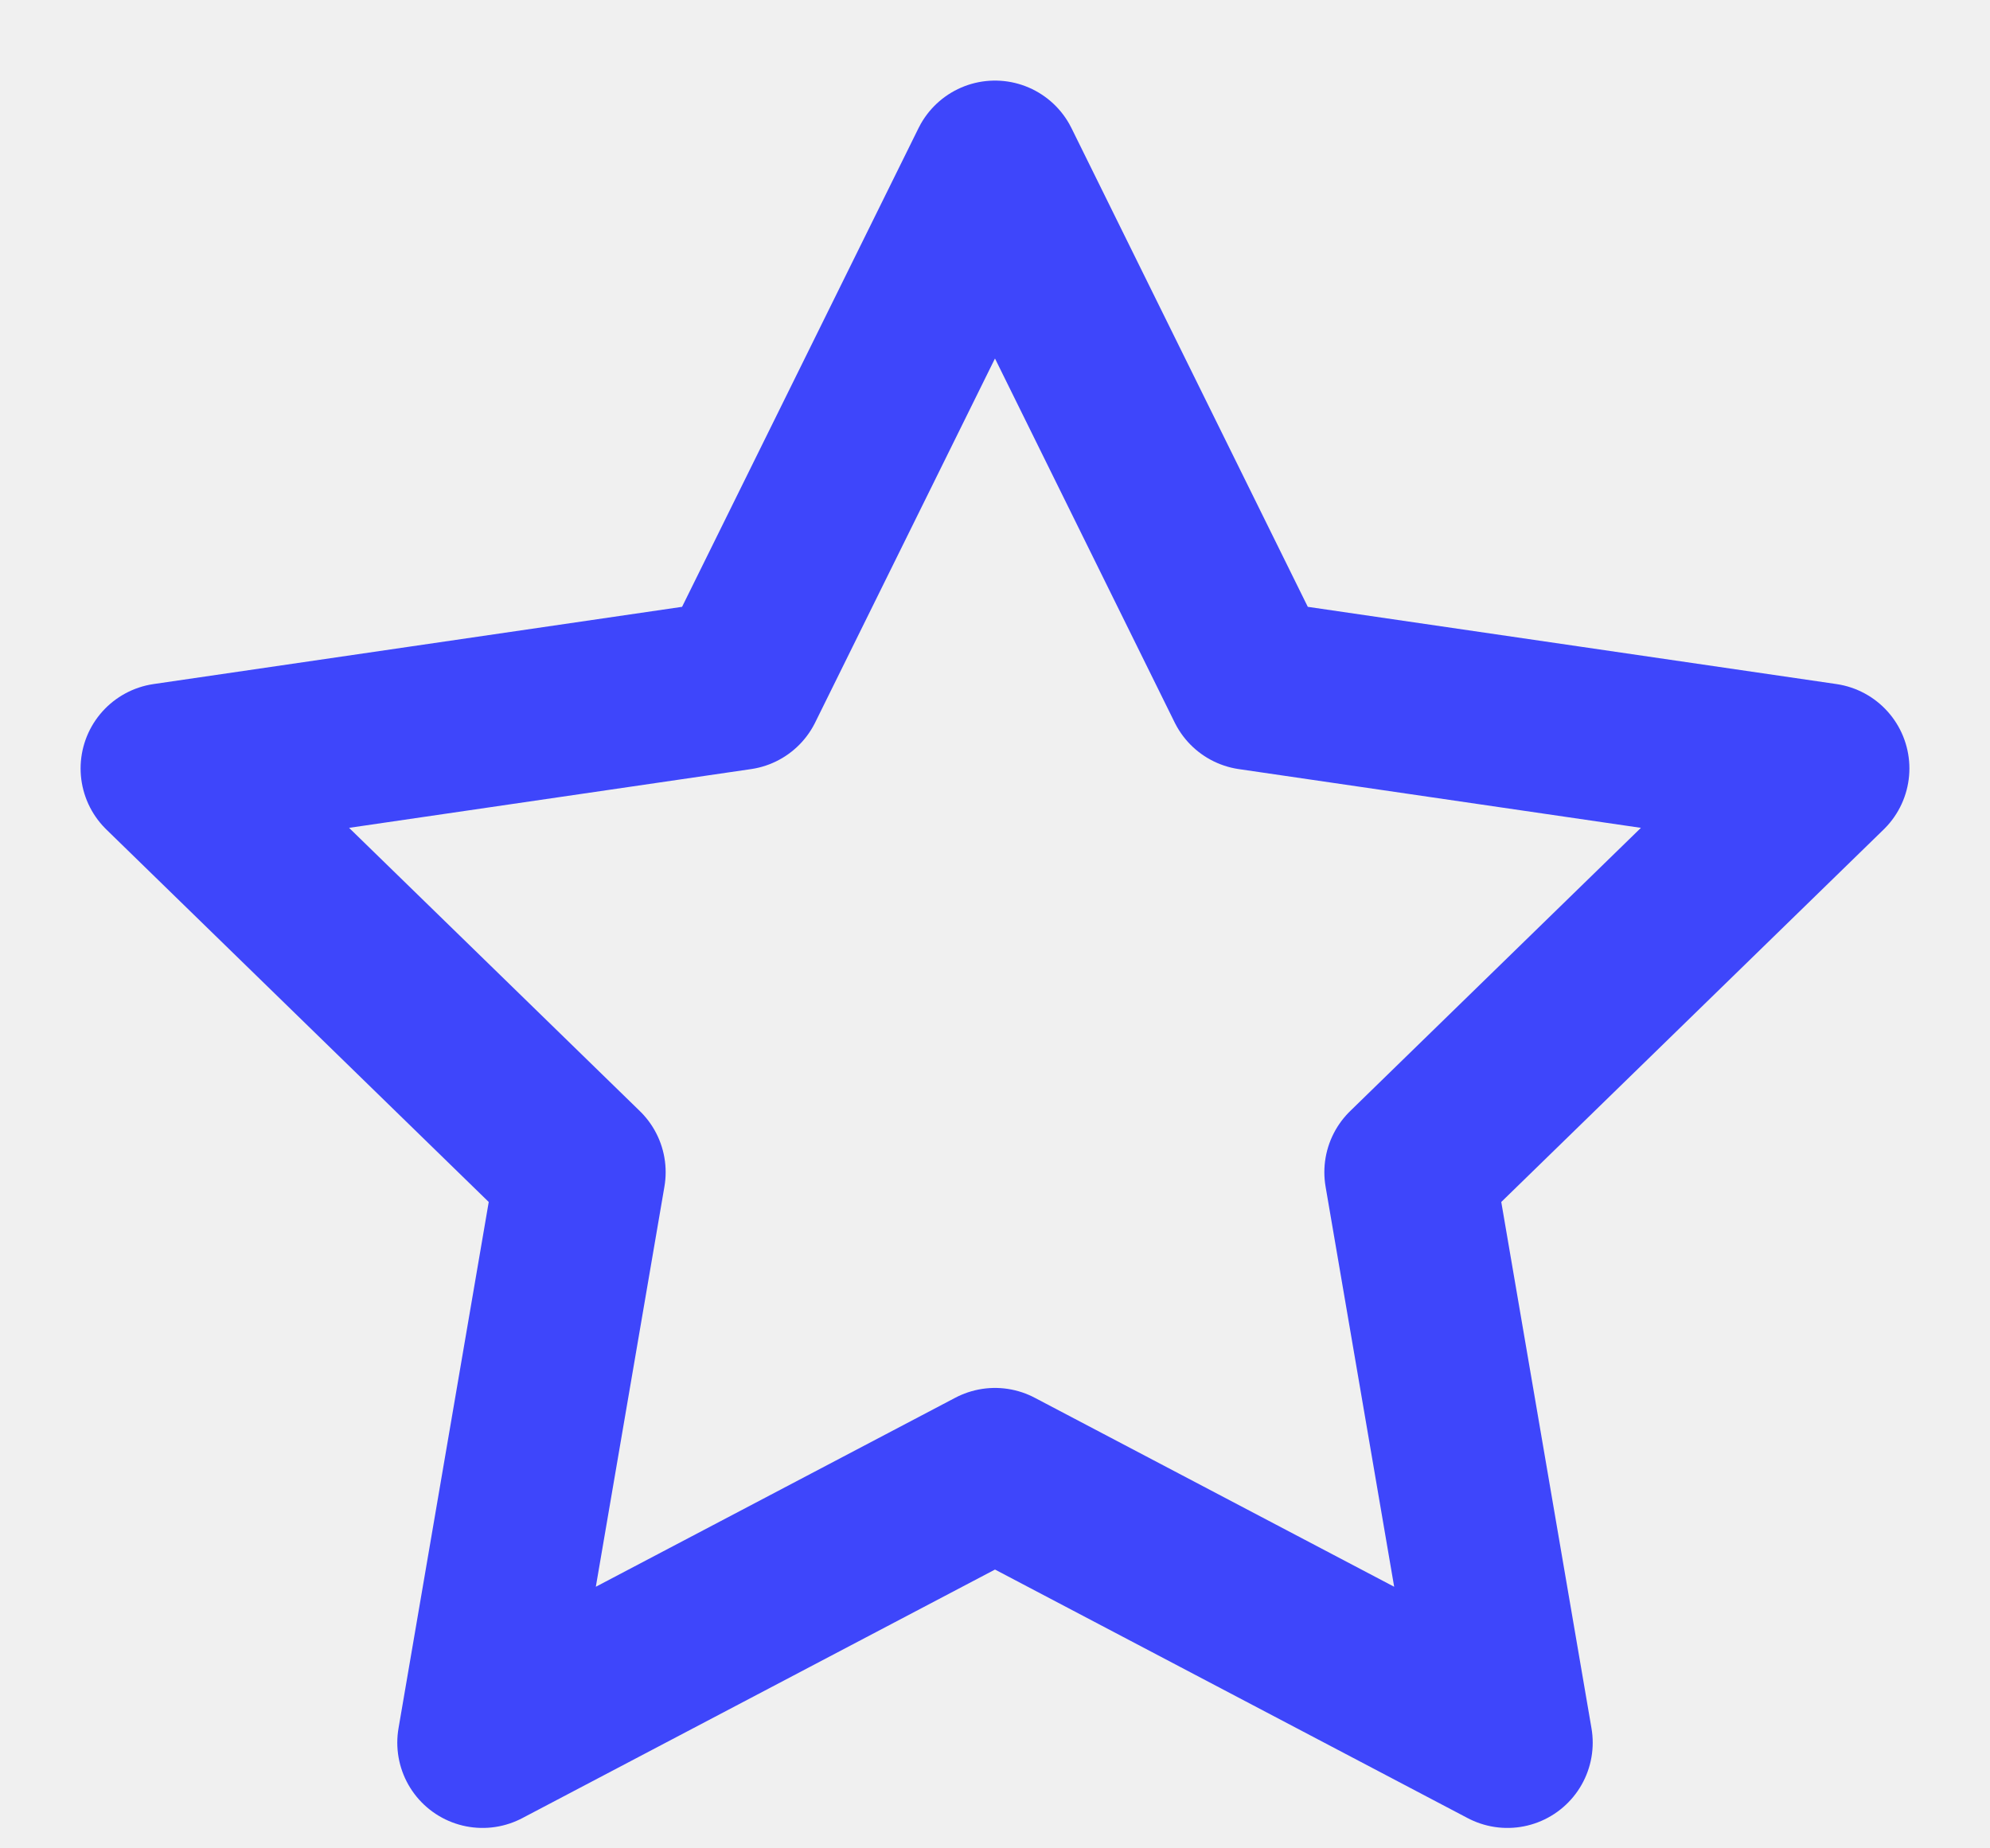
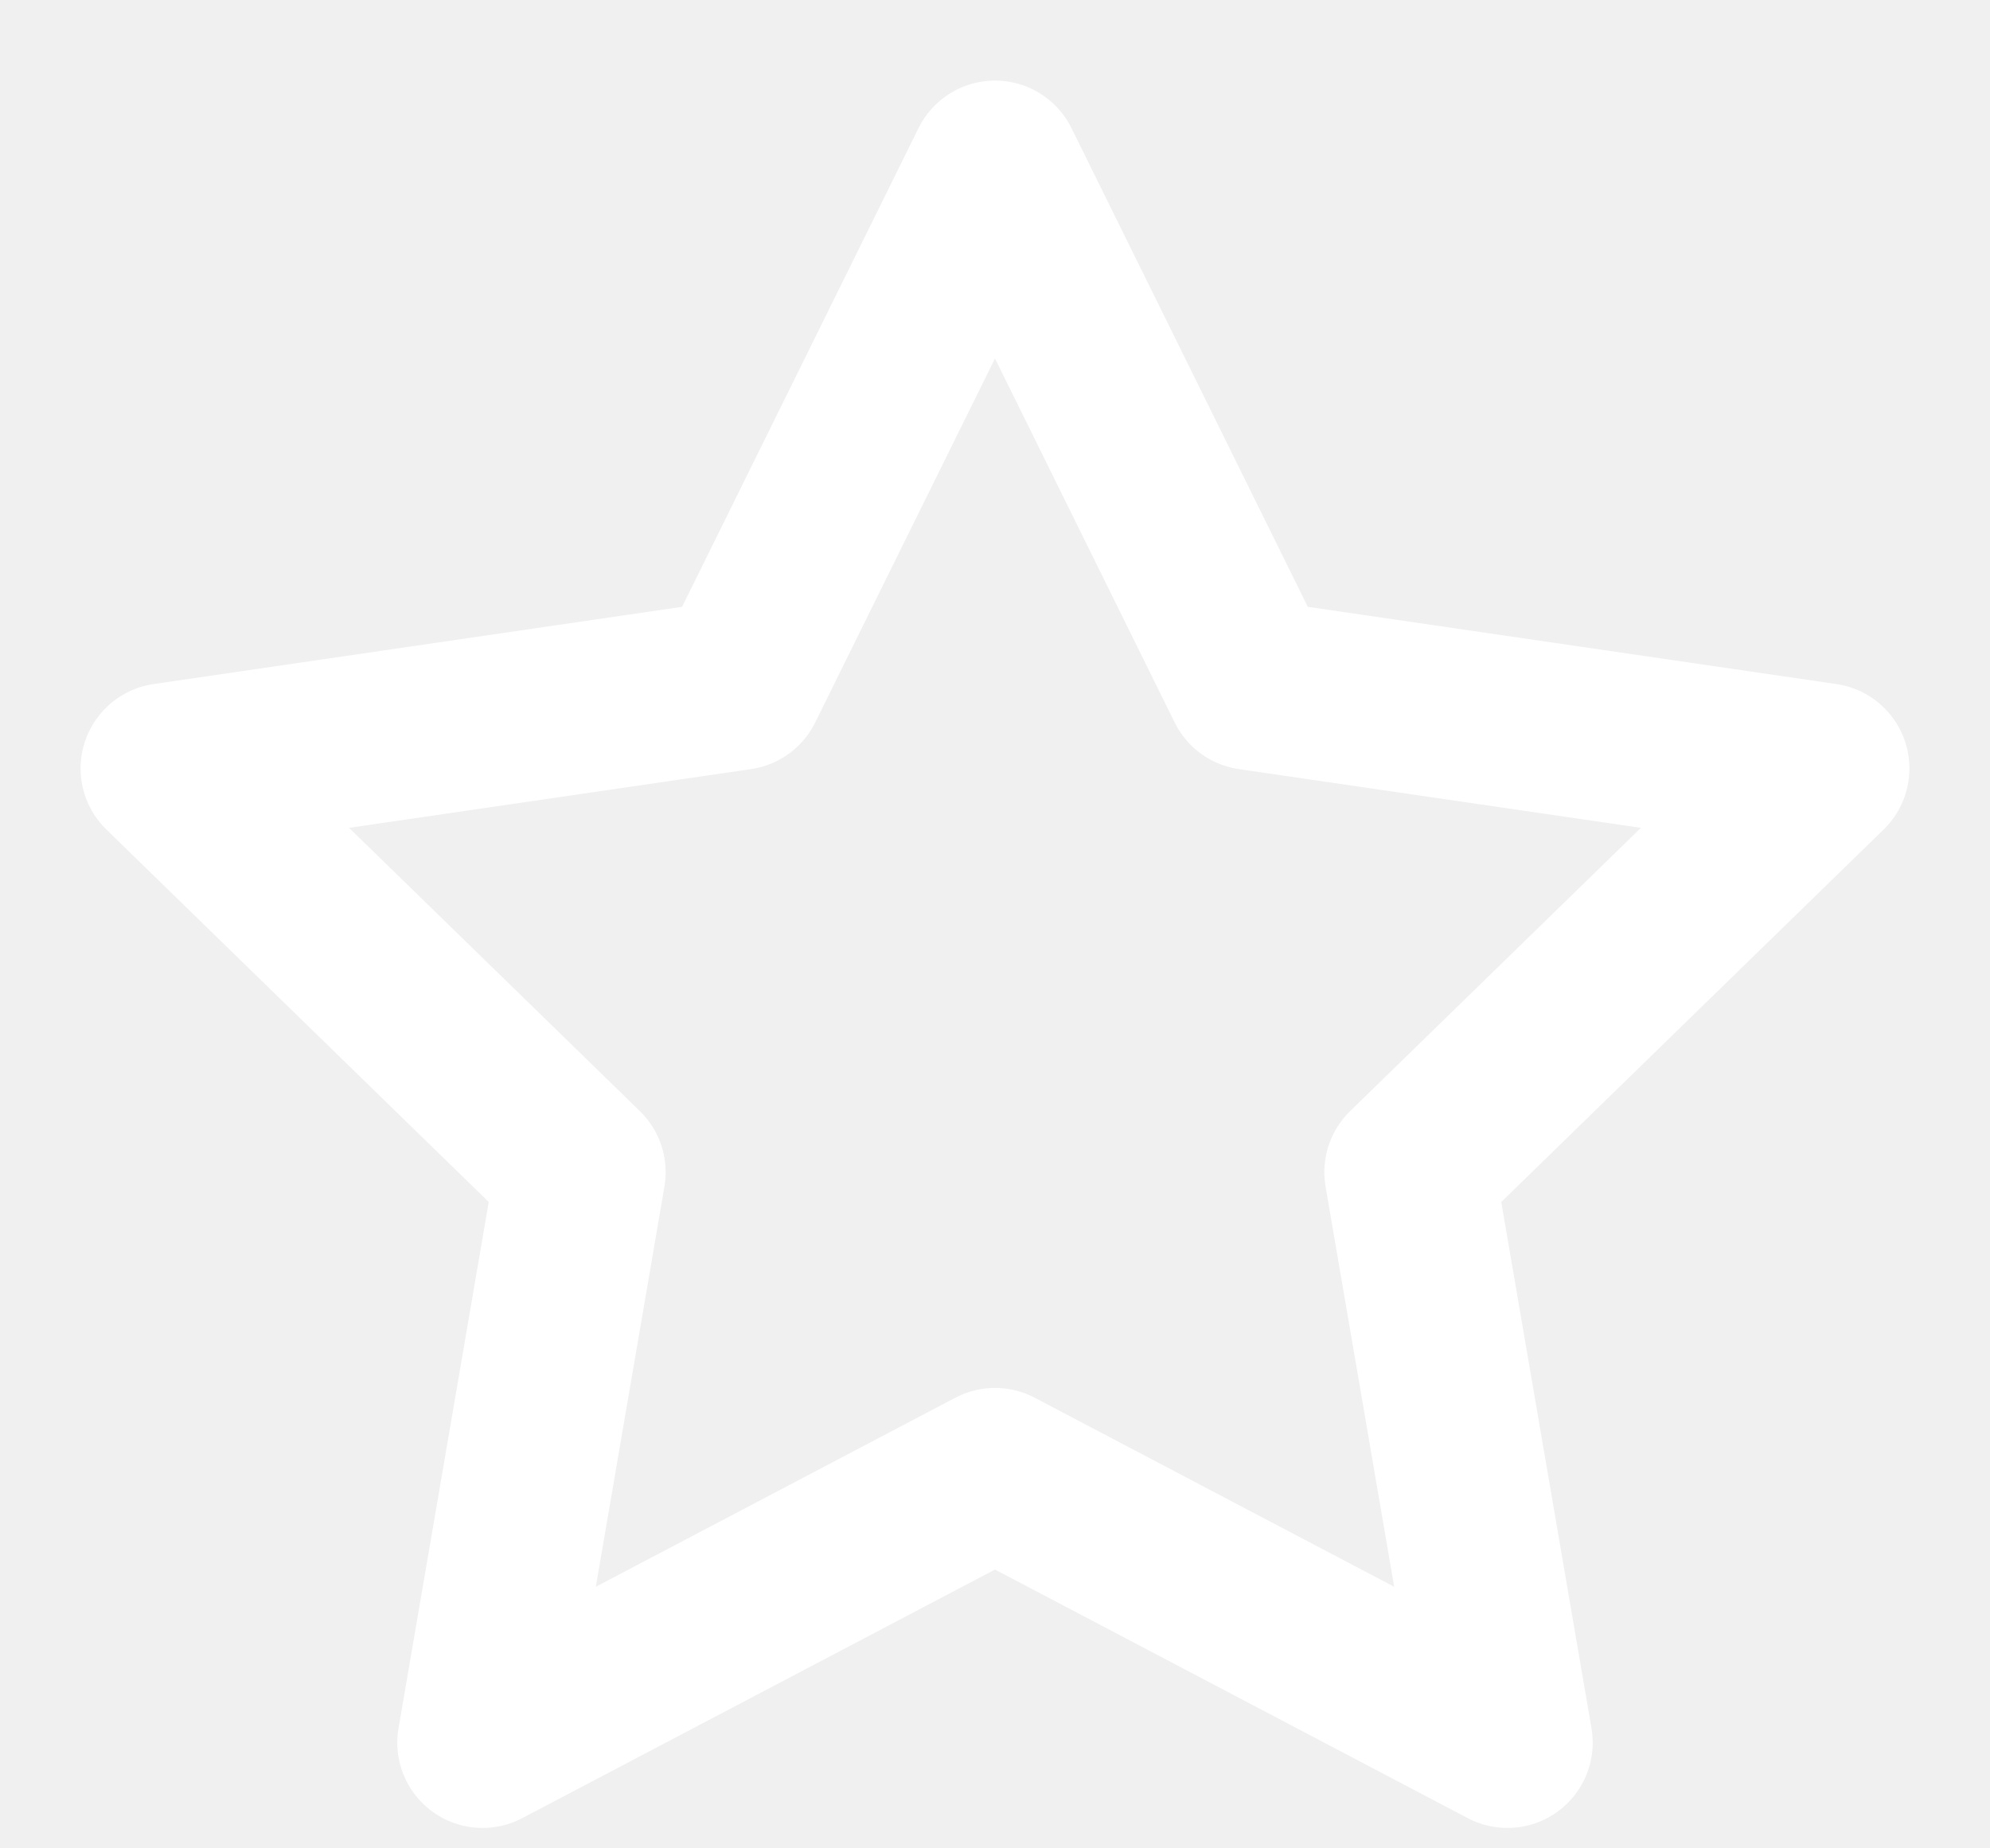
<svg xmlns="http://www.w3.org/2000/svg" width="14" height="13" viewBox="0 0 14 13" fill="none">
-   <path d="M7 1.167L8.802 4.818L12.833 5.407L9.917 8.248L10.605 12.262L7 10.366L3.395 12.262L4.083 8.248L1.167 5.407L5.197 4.818L7 1.167Z" stroke="#3E46FB" stroke-width="1.2" stroke-linecap="round" stroke-linejoin="round" />
+   <path d="M7 1.167L8.802 4.818L12.833 5.407L9.917 8.248L10.605 12.262L7 10.366L3.395 12.262L4.083 8.248L1.167 5.407L5.197 4.818L7 1.167Z" stroke="white" stroke-width="1.2" stroke-linecap="round" stroke-linejoin="round" />
</svg>
